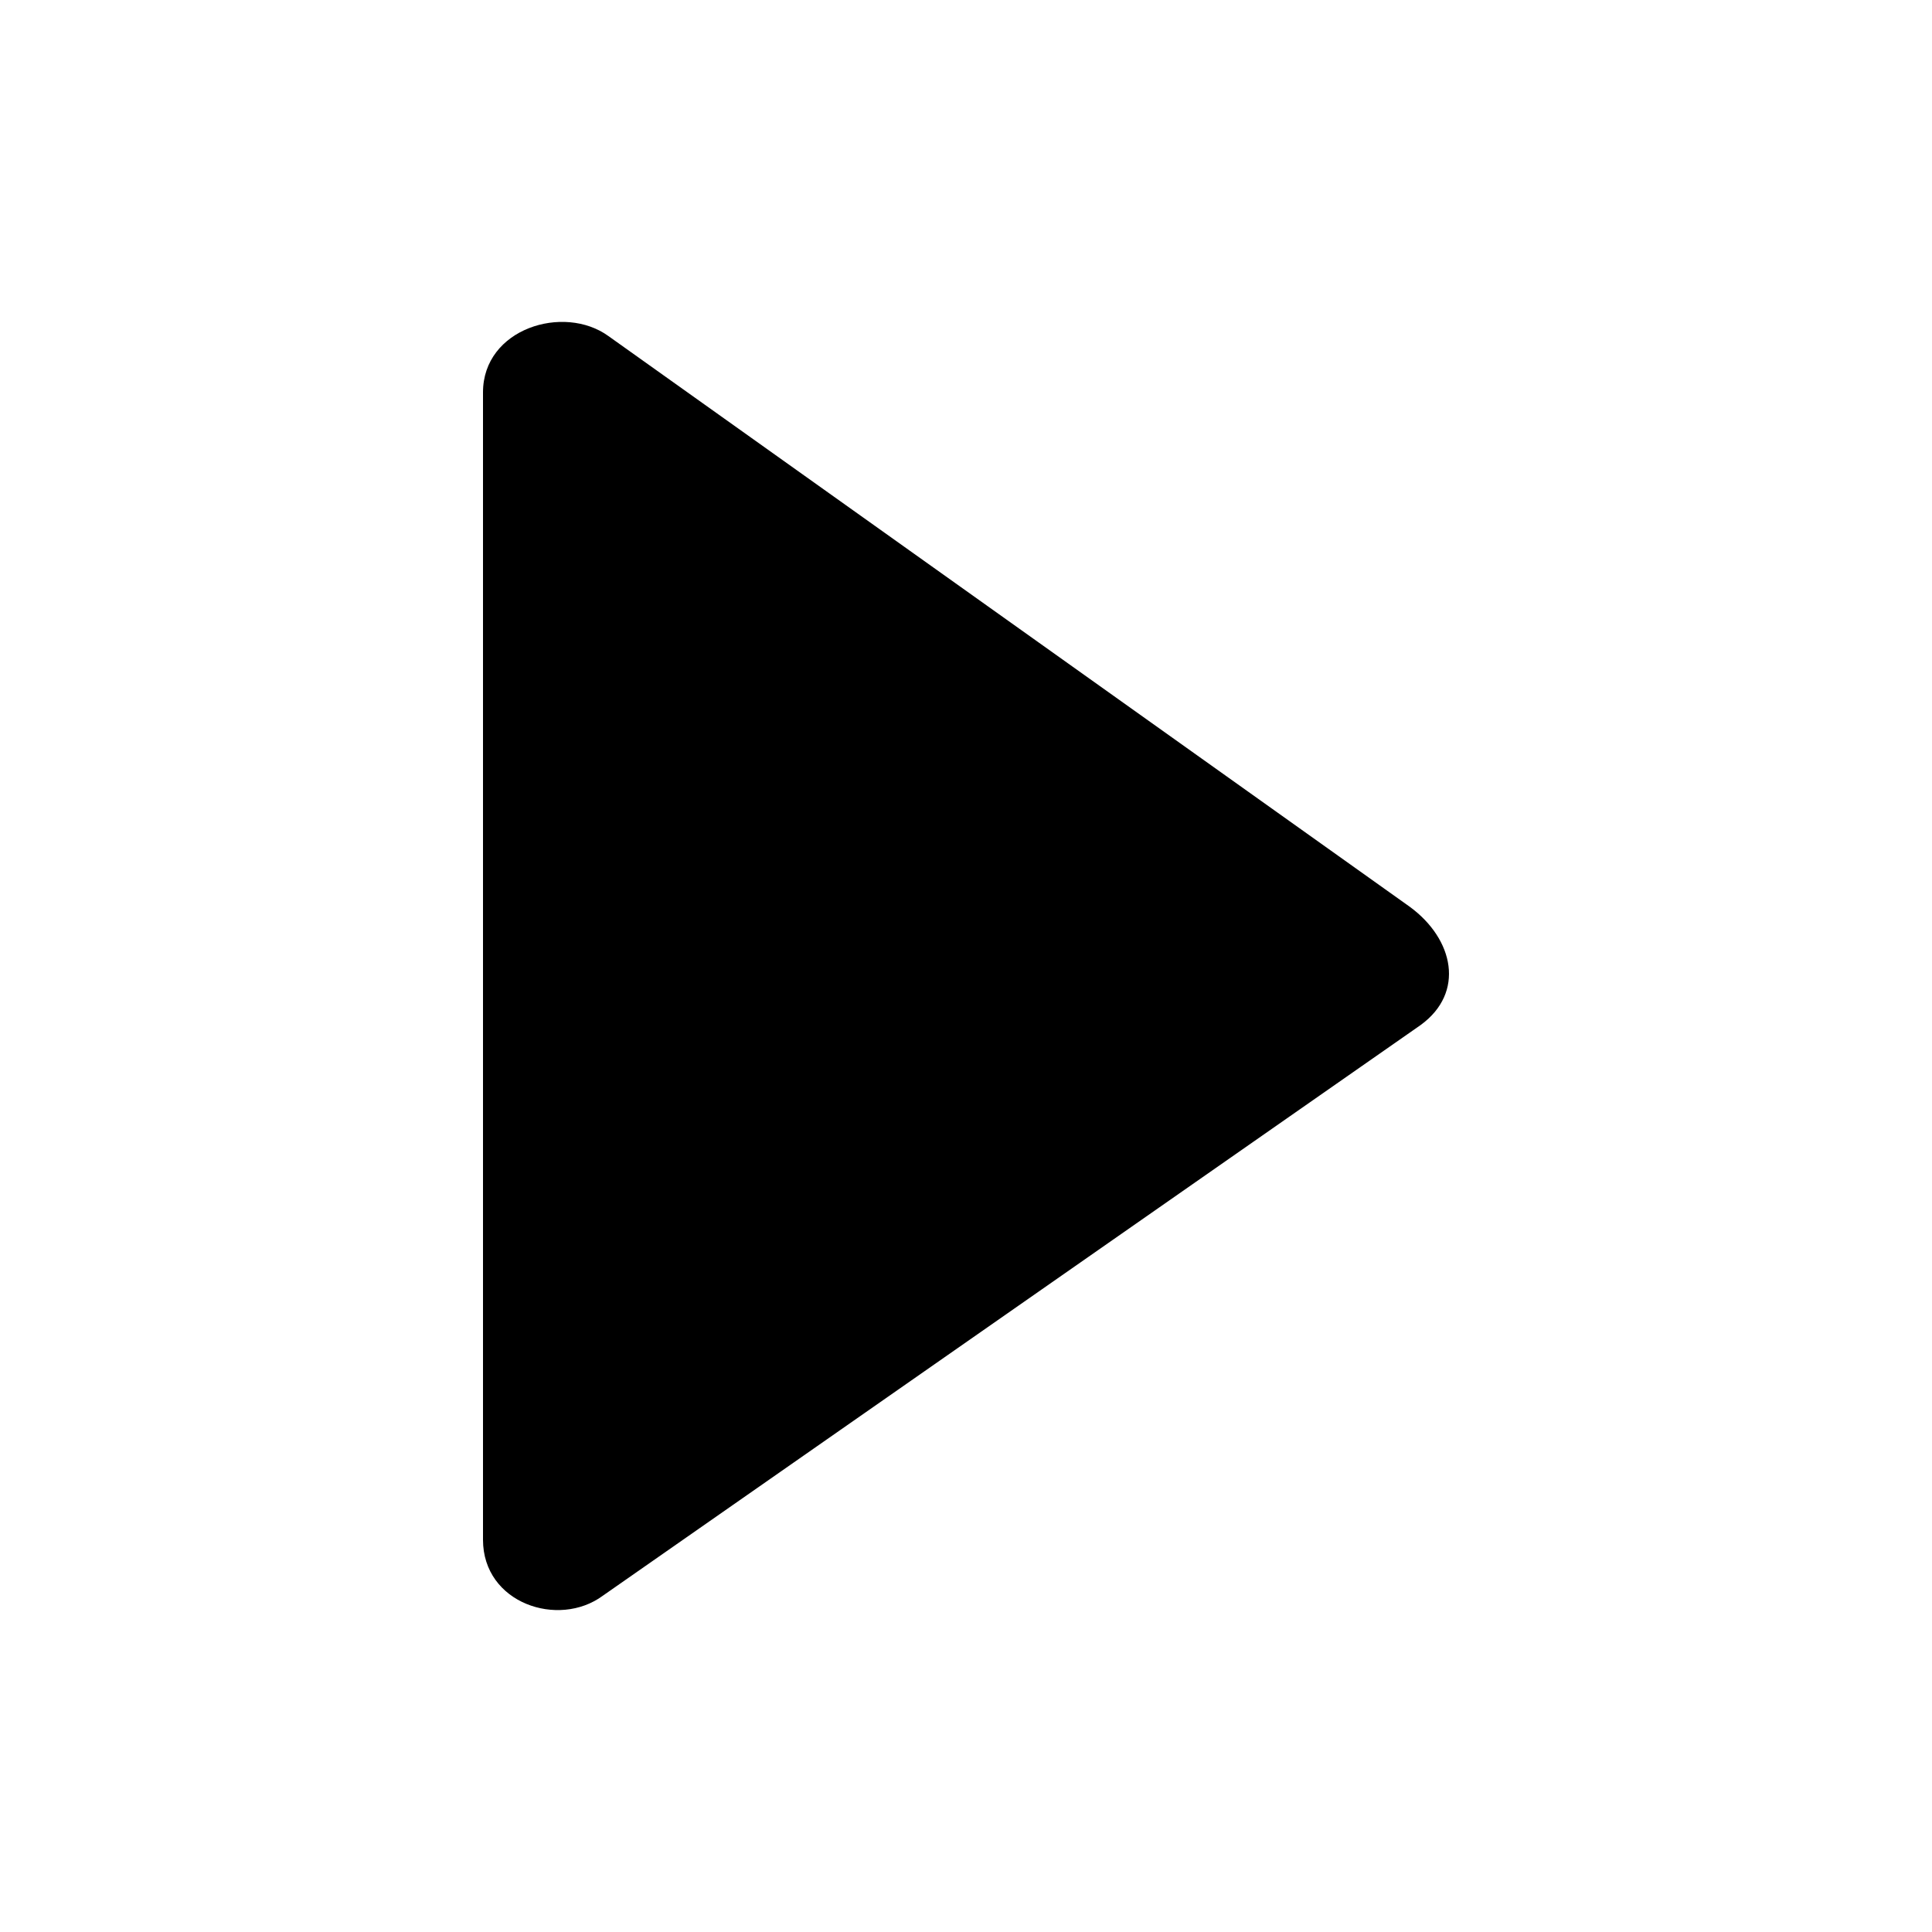
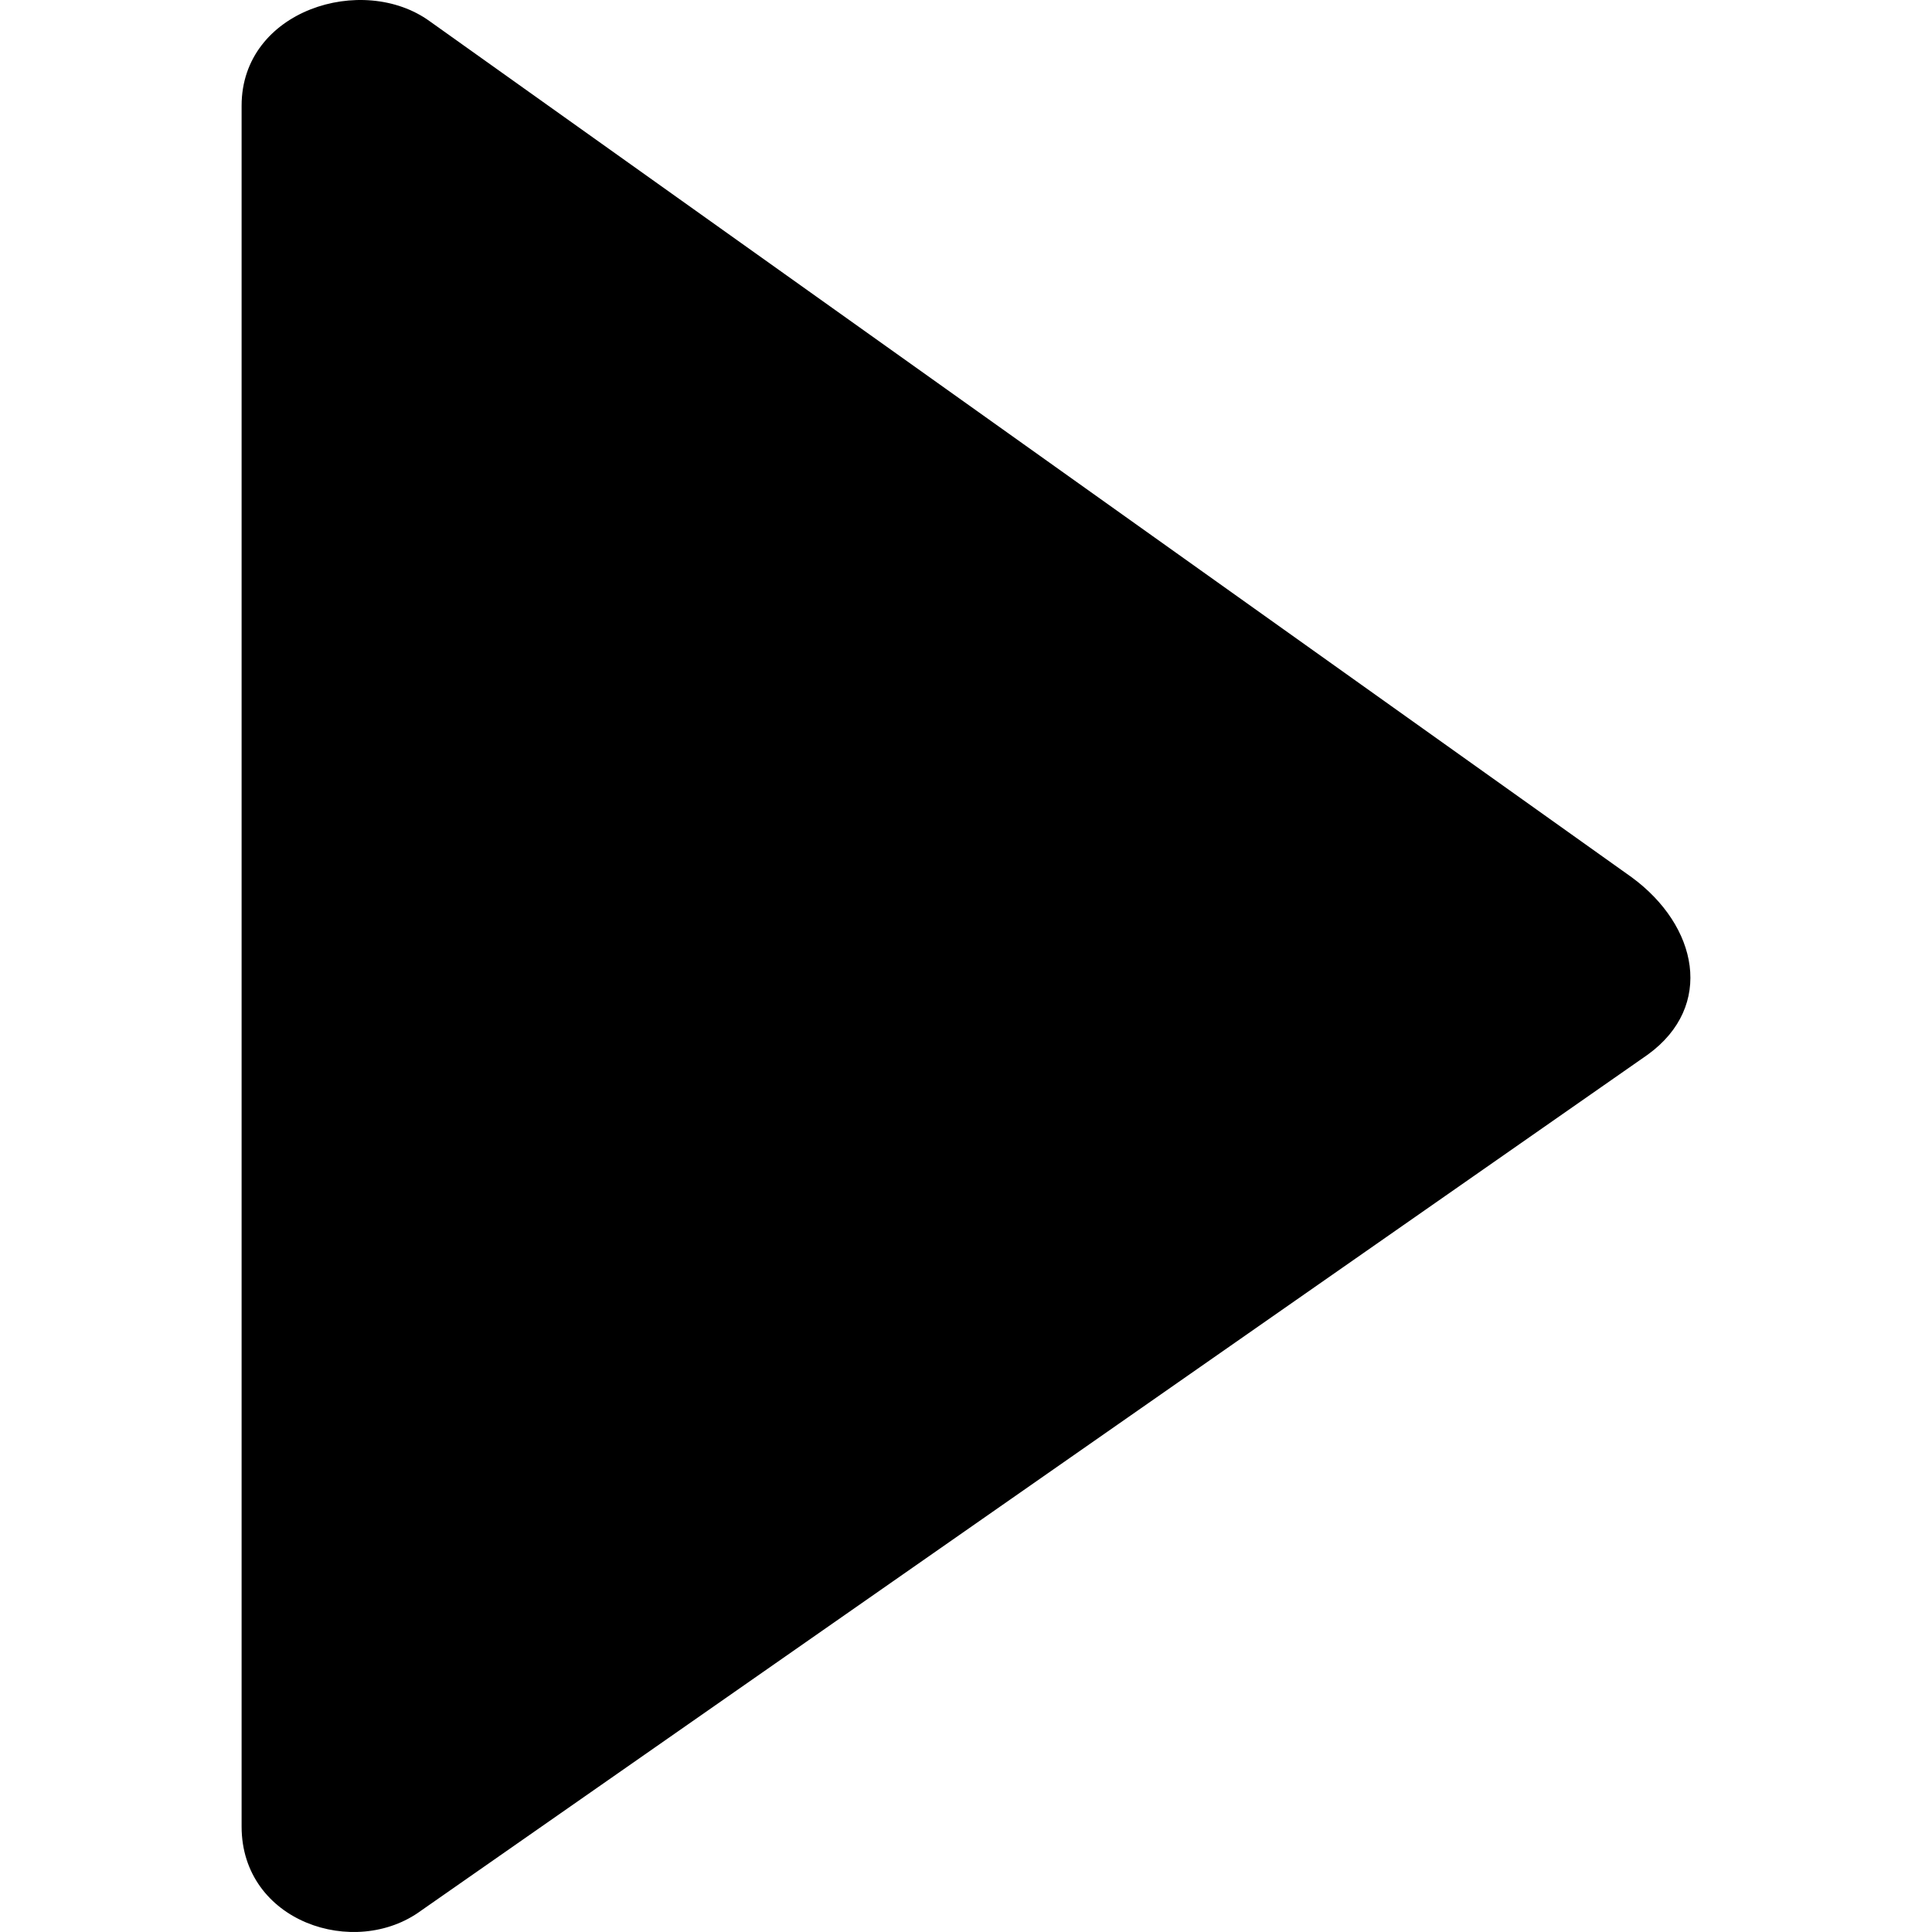
<svg xmlns="http://www.w3.org/2000/svg" version="1.1" id="Layer_1" x="0px" y="0px" width="200px" height="200px" viewBox="0 0 200 200" enable-background="new 0 0 200 200" xml:space="preserve">
-   <path fill-rule="evenodd" clip-rule="evenodd" d="M50,159.397V40.618c0-6.607,8.365-9.178,12.988-5.826l82.955,59.08  c4.574,3.354,5.729,8.887,1.123,12.238l-84.664,59.08C57.812,168.577,50,165.972,50,159.397" />
+   <path fill-rule="evenodd" clip-rule="evenodd" d="M25.011,189.084V10.939c0-9.908,12.546-13.764,19.48-8.736l124.415,88.607  c6.86,5.029,8.592,13.328,1.685,18.354L43.612,197.773C36.727,202.852,25.011,198.945,25.011,189.084" />
</svg>
